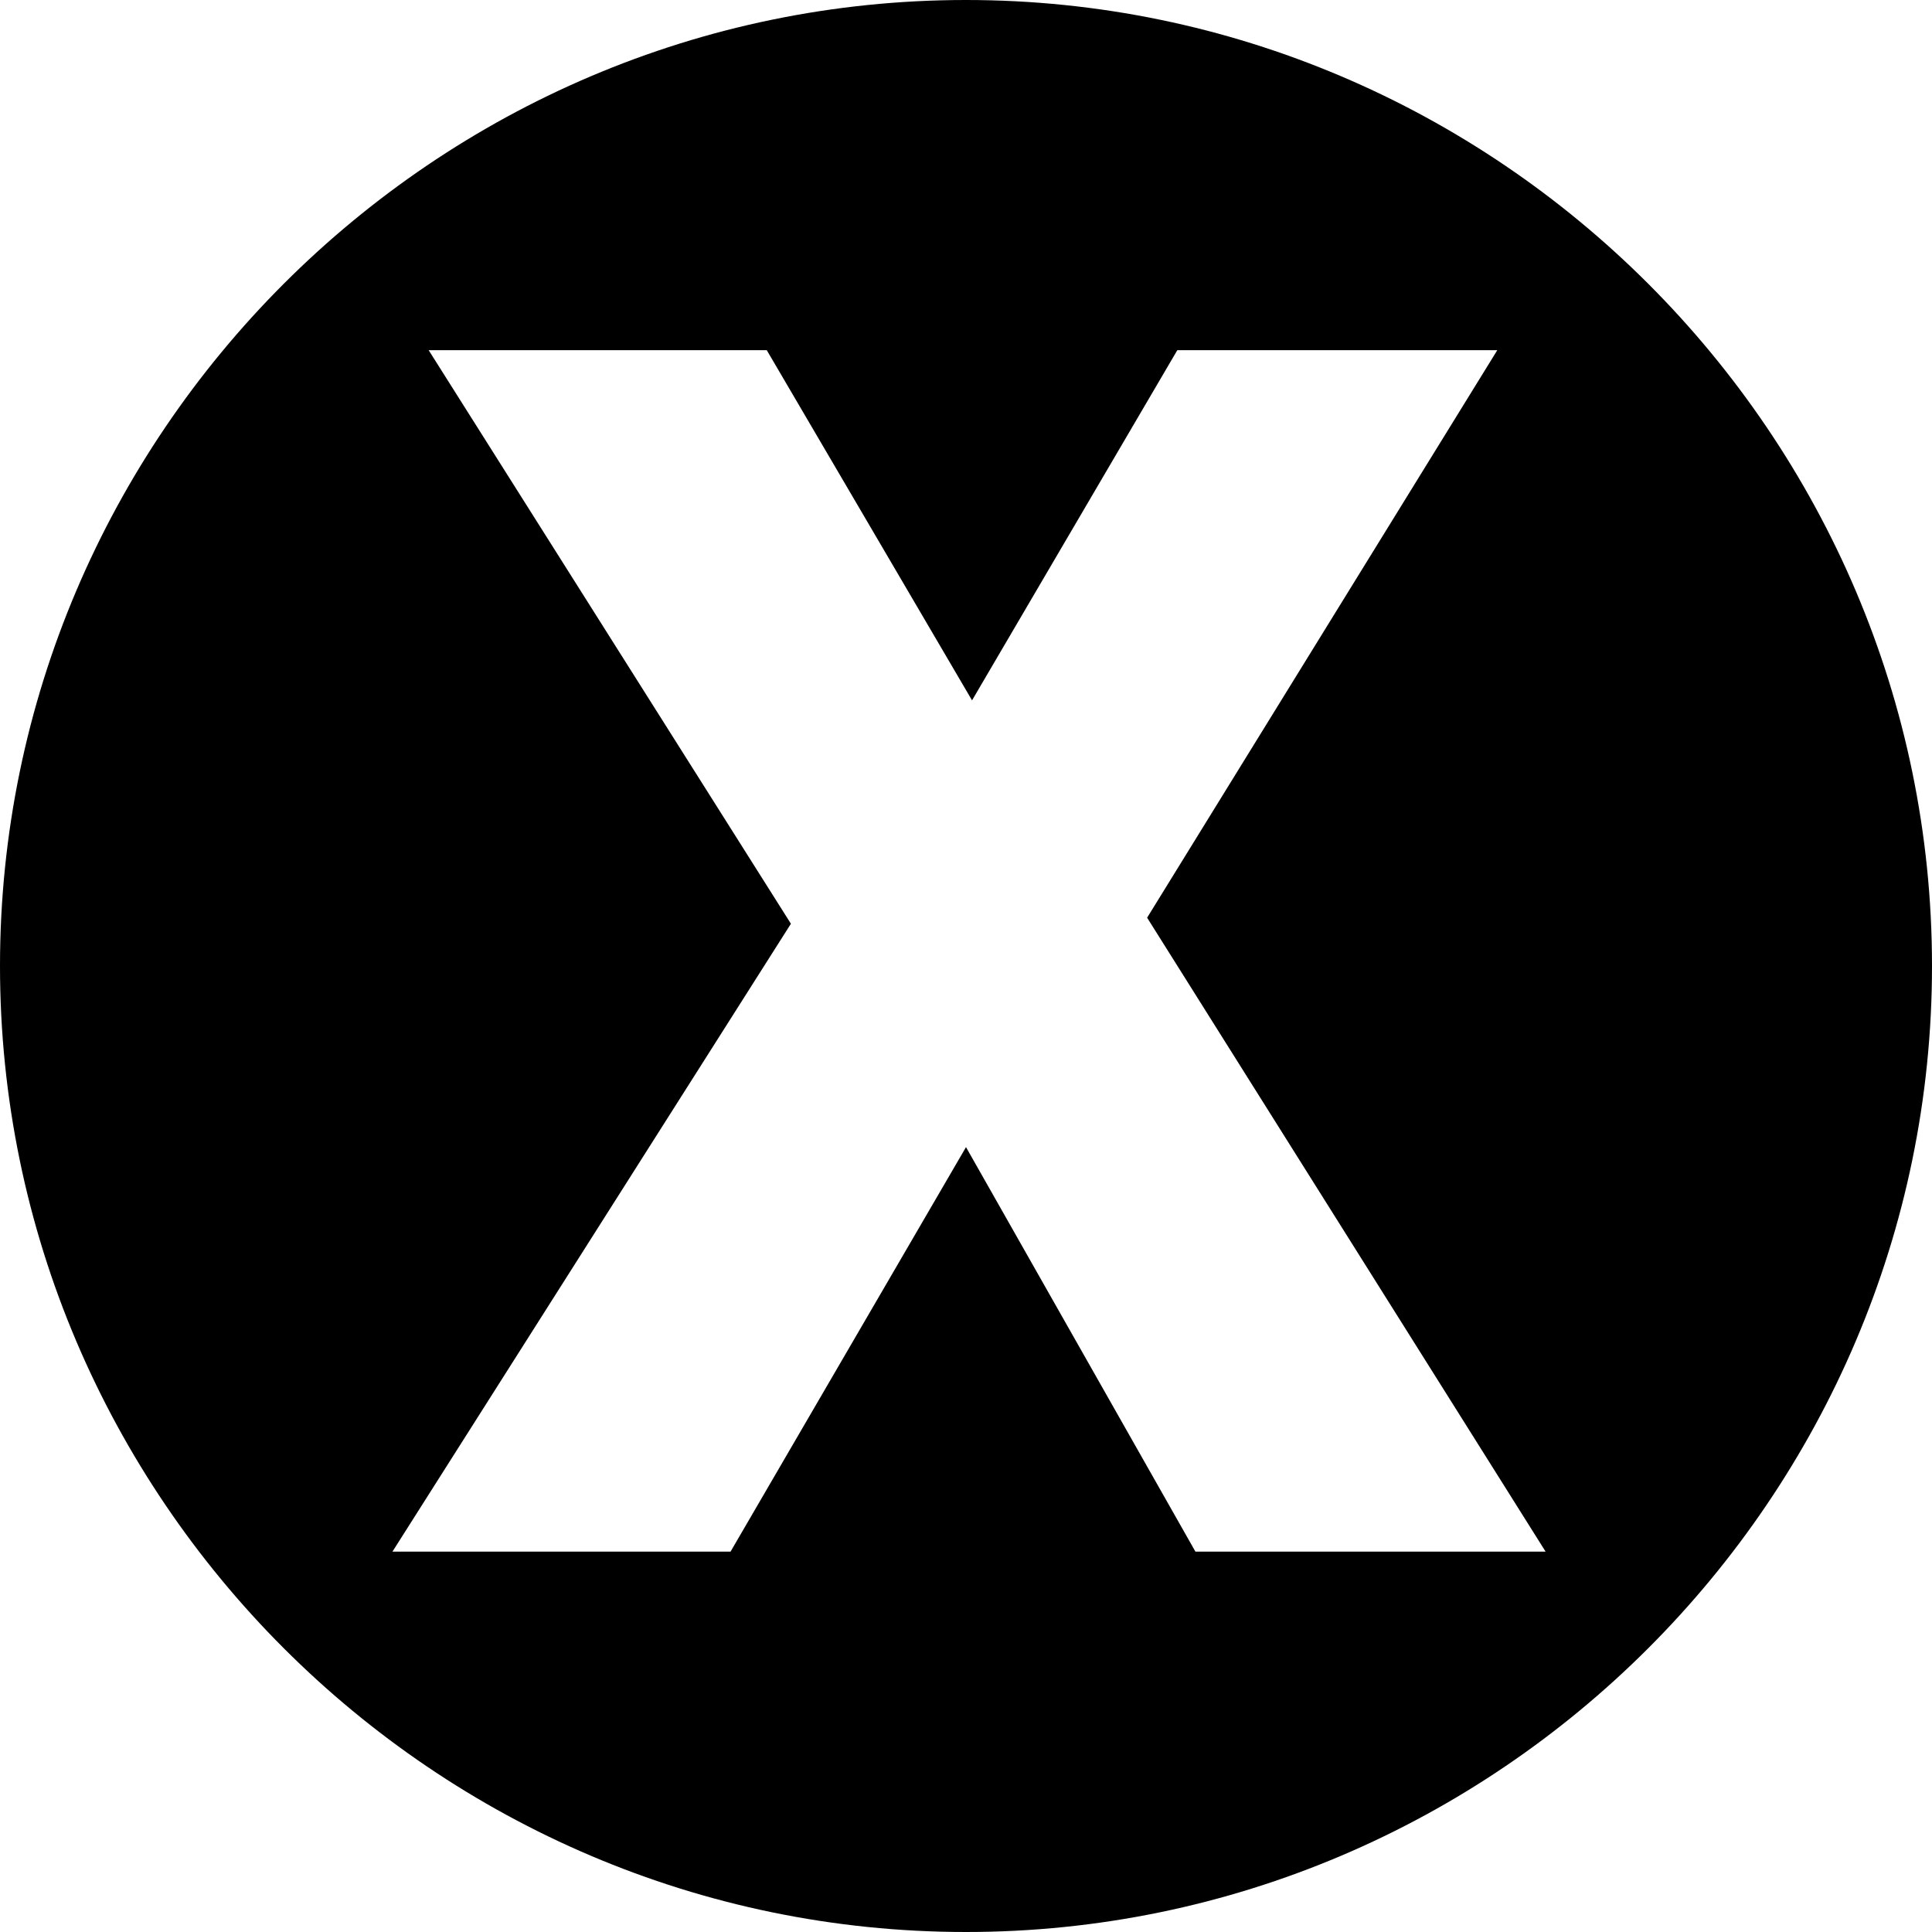
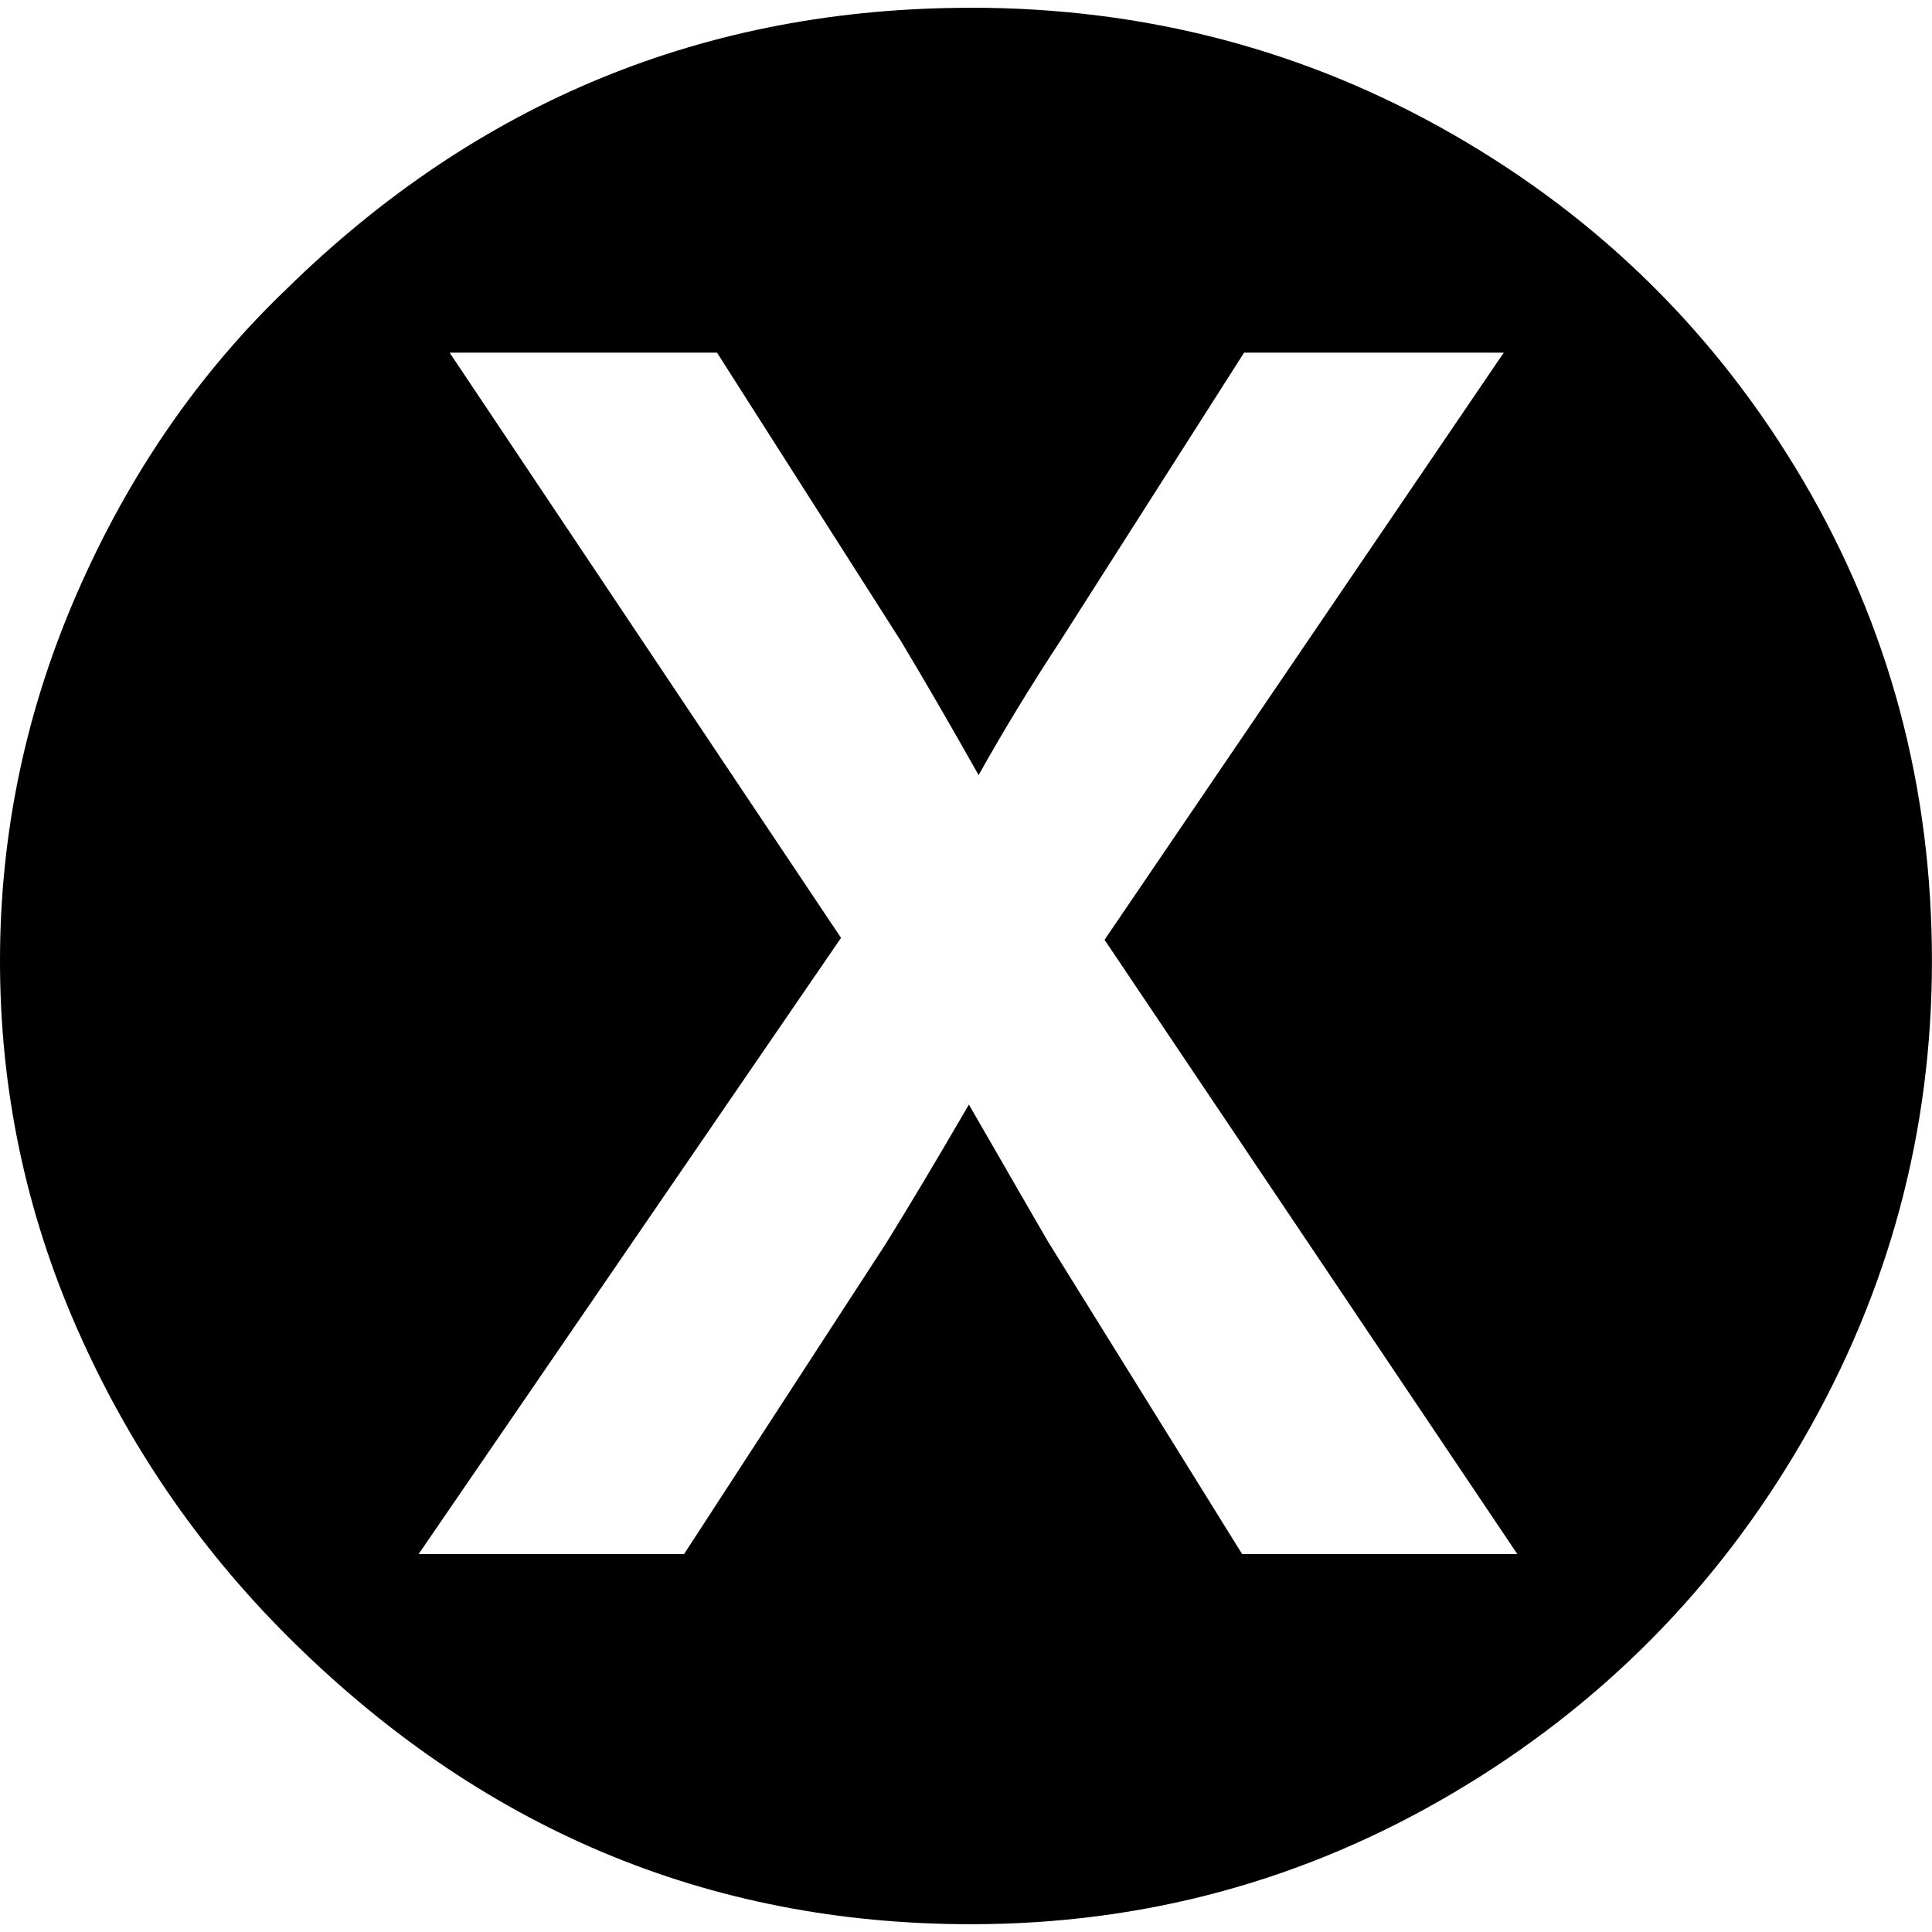
- <svg xmlns="http://www.w3.org/2000/svg" version="1.1" id="Layer_1" x="0px" y="0px" width="32px" height="32px" viewBox="0 0 32 32" style="enable-background:new 0 0 32 32;" xml:space="preserve">
-   <path d="M16,0C7.2,0,0,7.2,0,16s7.2,16,16,16s16-7.2,16-16S24.8,0,16,0z M19.8,25.7L16,19H16l-3.9,6.7H6.5l6.6-10.4l-6-9.5h5.6  l3.4,5.8h0l3.4-5.8h5.3L19,15.2l6.6,10.5H19.8z" />
+ <svg xmlns="http://www.w3.org/2000/svg" version="1.1" width="32" height="32" viewBox="0 0 32 32">
+   <path d="M16.080 0.128q4.333 0 7.992 2.102t5.793 5.729 2.134 7.96q0 4.237-2.134 7.928t-5.809 5.858-7.976 2.166q-6.548 0-11.33-4.782-2.215-2.215-3.482-5.103t-1.268-6.066 1.284-6.114 3.466-5.023q4.75-4.654 11.33-4.654zM20.574 25.741h4.558l-6.837-10.175 6.612-9.725h-4.301l-3.049 4.782q-0.738 1.123-1.348 2.215-0.706-1.252-1.284-2.215l-3.049-4.782h-4.429l6.483 9.693-6.997 10.207h4.397l3.338-5.135q0.578-0.931 1.38-2.311 1.22 2.118 1.316 2.279z" />
</svg>
